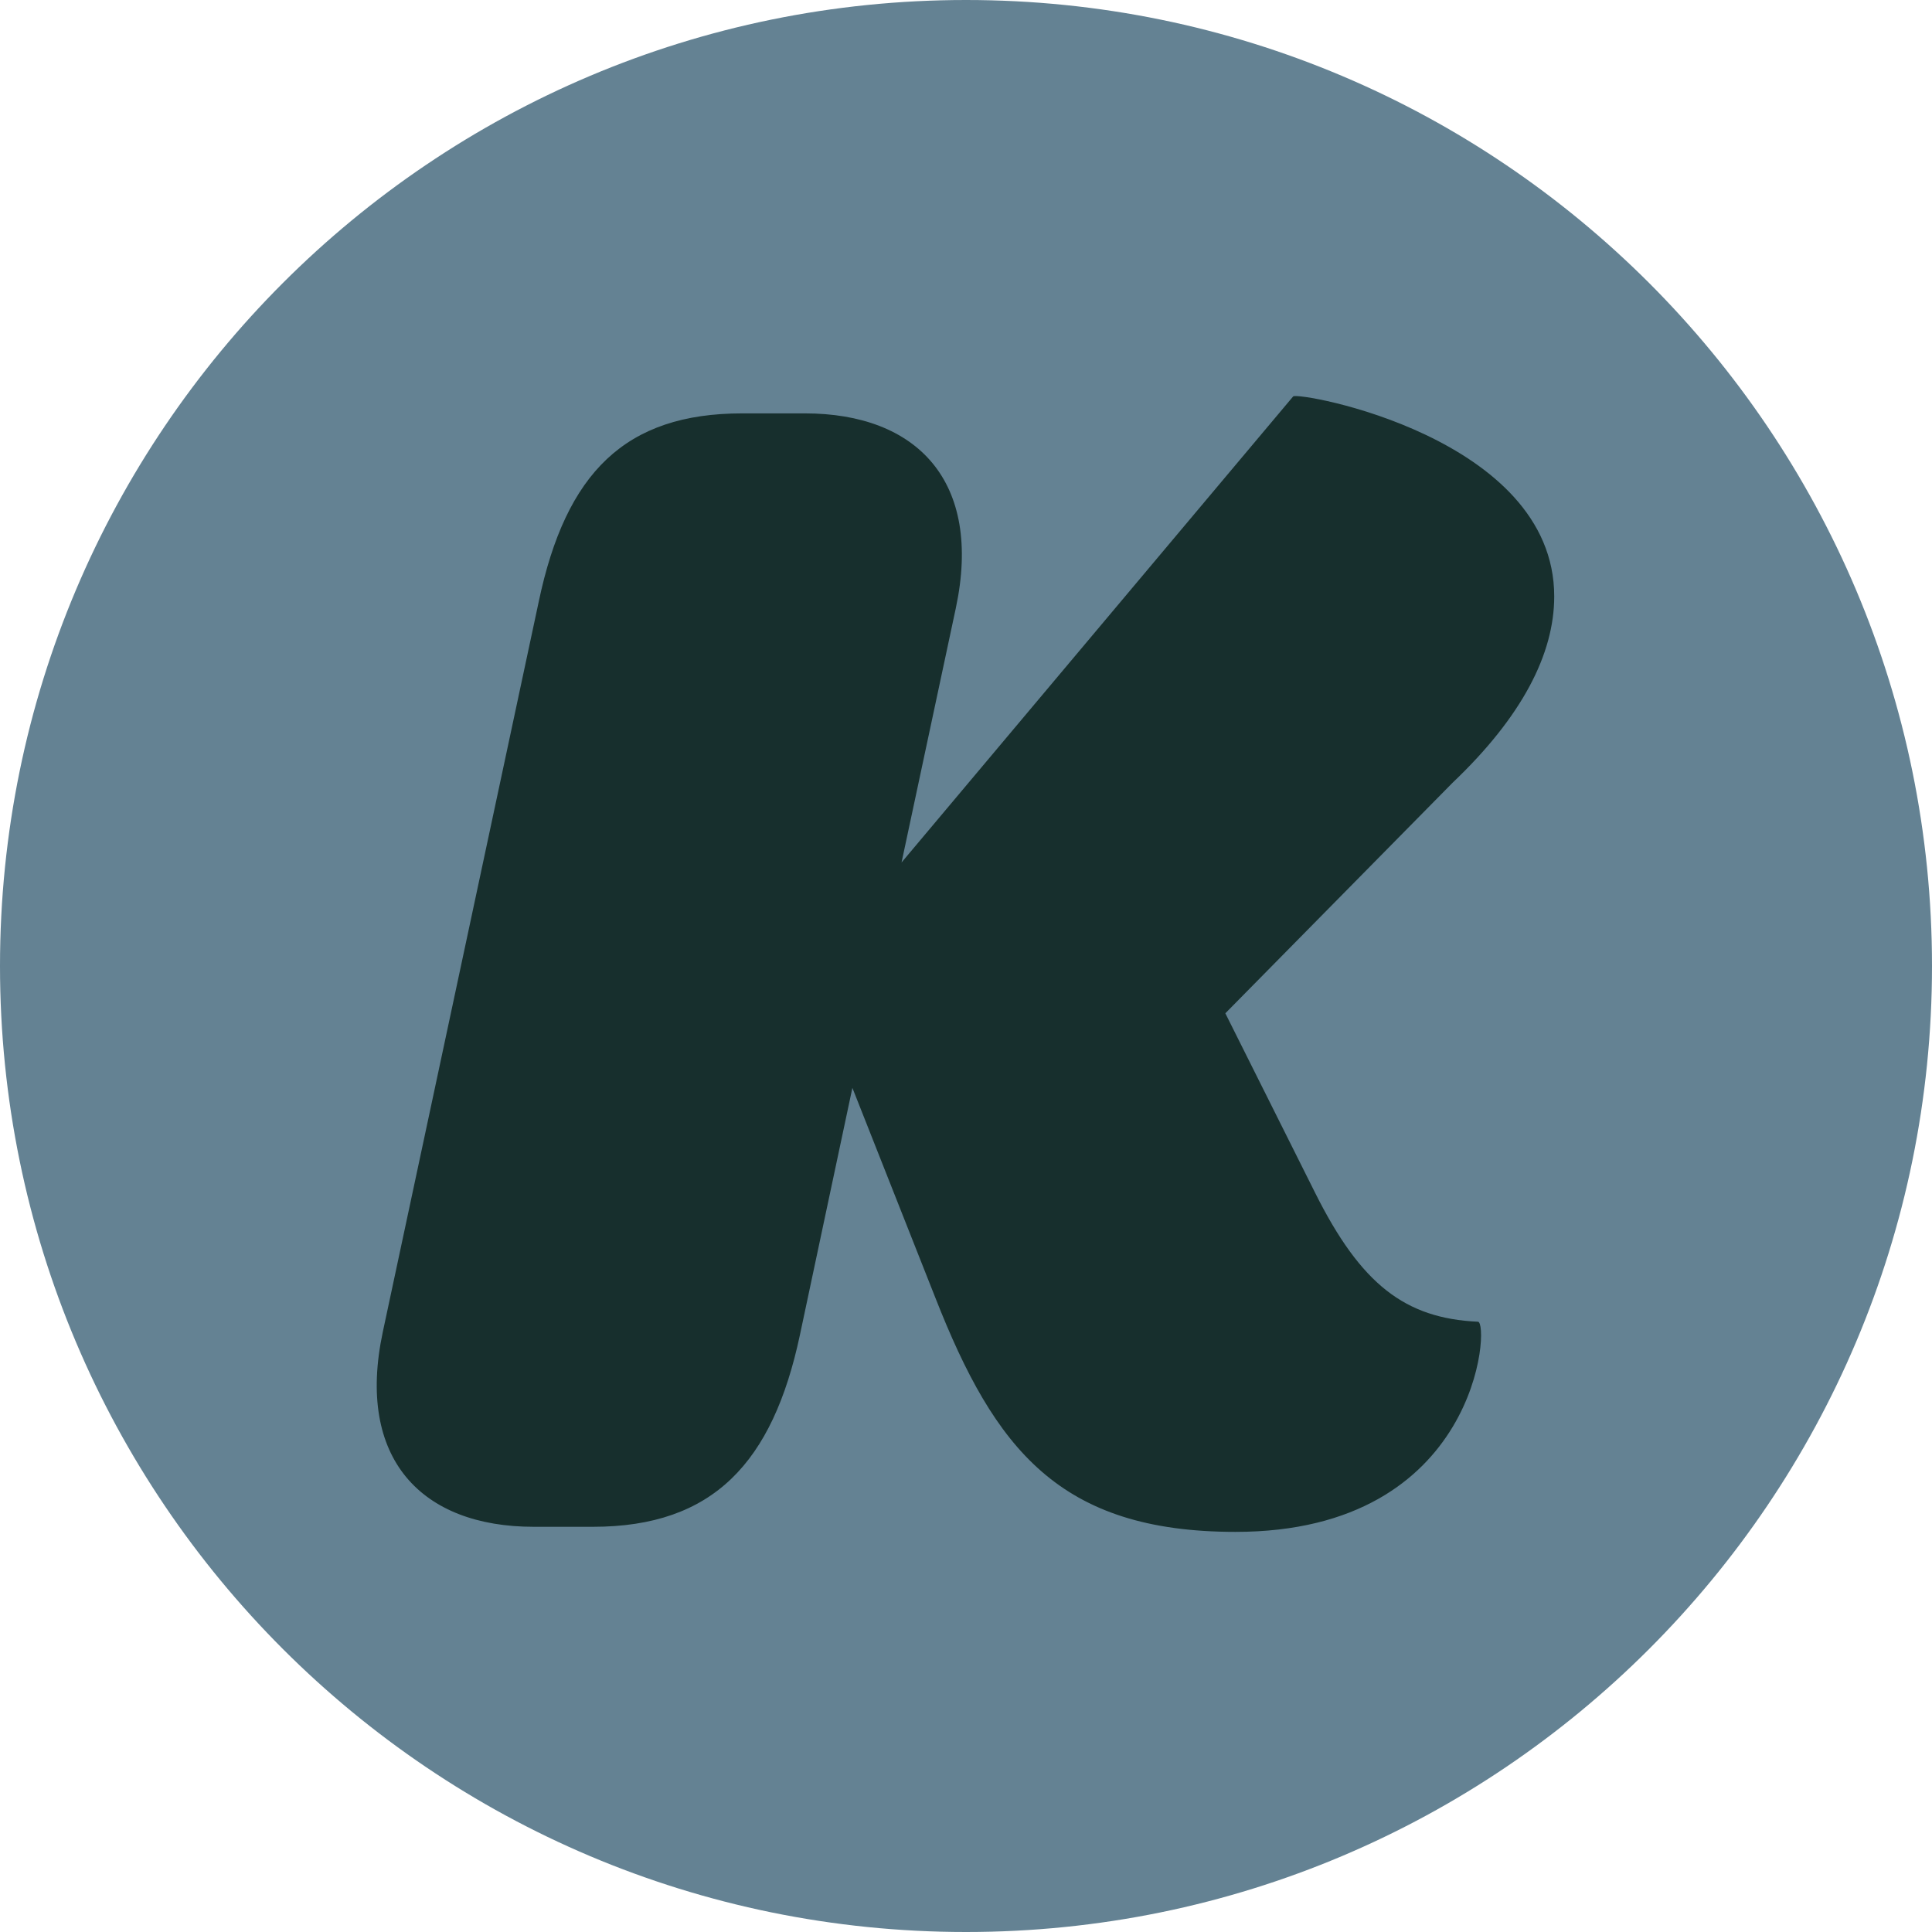
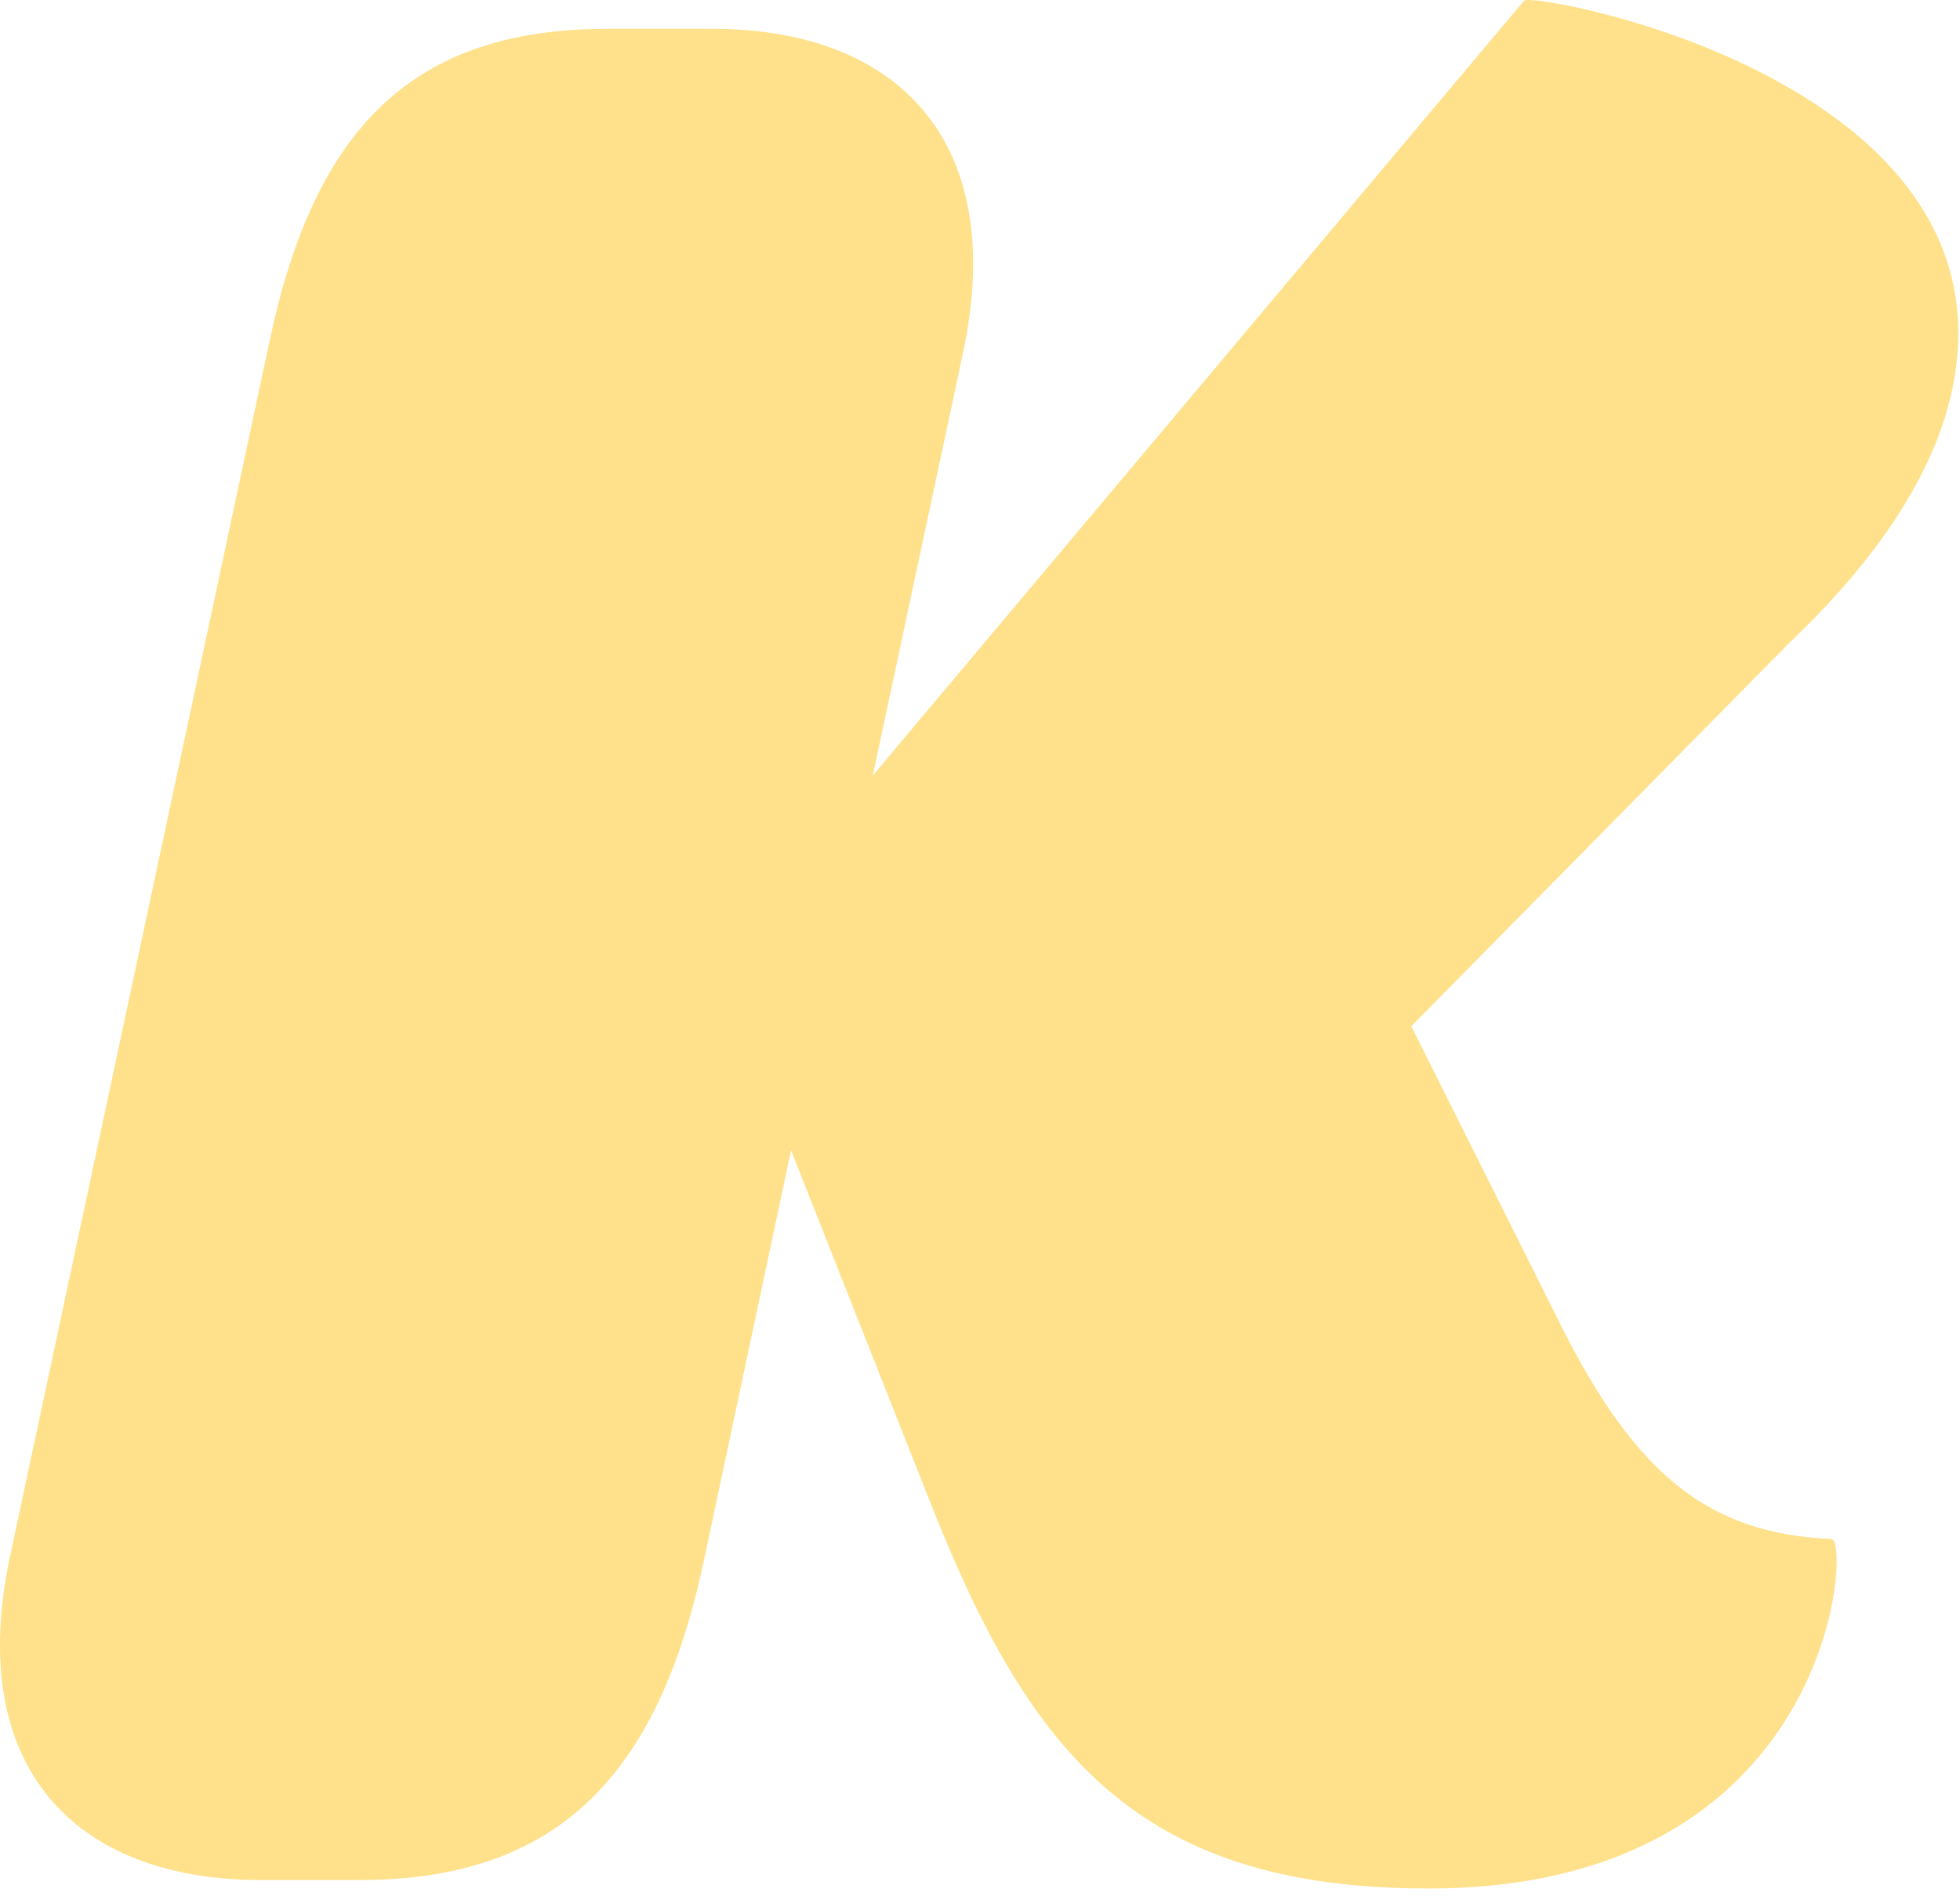
- <svg xmlns="http://www.w3.org/2000/svg" width="400px" height="400px" viewBox="0 0 400 400" version="1.1">
+ <svg xmlns="http://www.w3.org/2000/svg" width="244px" height="236px" viewBox="0 0 244 236" version="1.1">
  <defs />
  <g id="Page-1" stroke="none" stroke-width="1" fill="none" fill-rule="evenodd">
-     <g id="kollegorna-k">
-       <circle id="circle" fill="#648293" cx="200" cy="200" r="200" />
-       <path d="M193.676,268.739 L176.478,225.232 L165.598,276.46 C159.983,302.773 147.697,316.106 122.778,316.106 L110.492,316.106 C87.329,316.106 73.642,302.071 79.257,275.758 L111.546,124.533 C117.162,97.865 129.447,85.587 153.664,85.587 L166.649,85.587 C189.815,85.587 203.503,99.619 197.887,125.935 L186.656,178.565 L267.732,82.078 C268.787,81.024 321.785,90.499 321.785,123.479 C321.785,135.41 315.118,148.391 300.727,162.074 L253.693,209.792 L272.297,246.986 C281.772,265.932 290.898,272.95 305.991,273.65 C308.448,273.65 306.343,317.159 255.801,317.159 C219.299,317.159 205.96,299.966 193.676,268.739" id="k" fill="#172F2D" />
+     <g id="Kollegorna-K" transform="translate(-78, -82)" fill="#FEE18A">
+       <g id="kollegorna-k">
+         <path d="M193.676,268.739 L176.478,225.232 L165.598,276.46 C159.983,302.773 147.697,316.106 122.778,316.106 L110.492,316.106 C87.329,316.106 73.642,302.071 79.257,275.758 L111.546,124.533 C117.162,97.865 129.447,85.587 153.664,85.587 L166.649,85.587 C189.815,85.587 203.503,99.619 197.887,125.935 L186.656,178.565 L267.732,82.078 C268.787,81.024 321.785,90.499 321.785,123.479 C321.785,135.41 315.118,148.391 300.727,162.074 L253.693,209.792 L272.297,246.986 C281.772,265.932 290.898,272.95 305.991,273.65 C308.448,273.65 306.343,317.159 255.801,317.159 C219.299,317.159 205.96,299.966 193.676,268.739" id="k" />
+       </g>
    </g>
  </g>
</svg>
